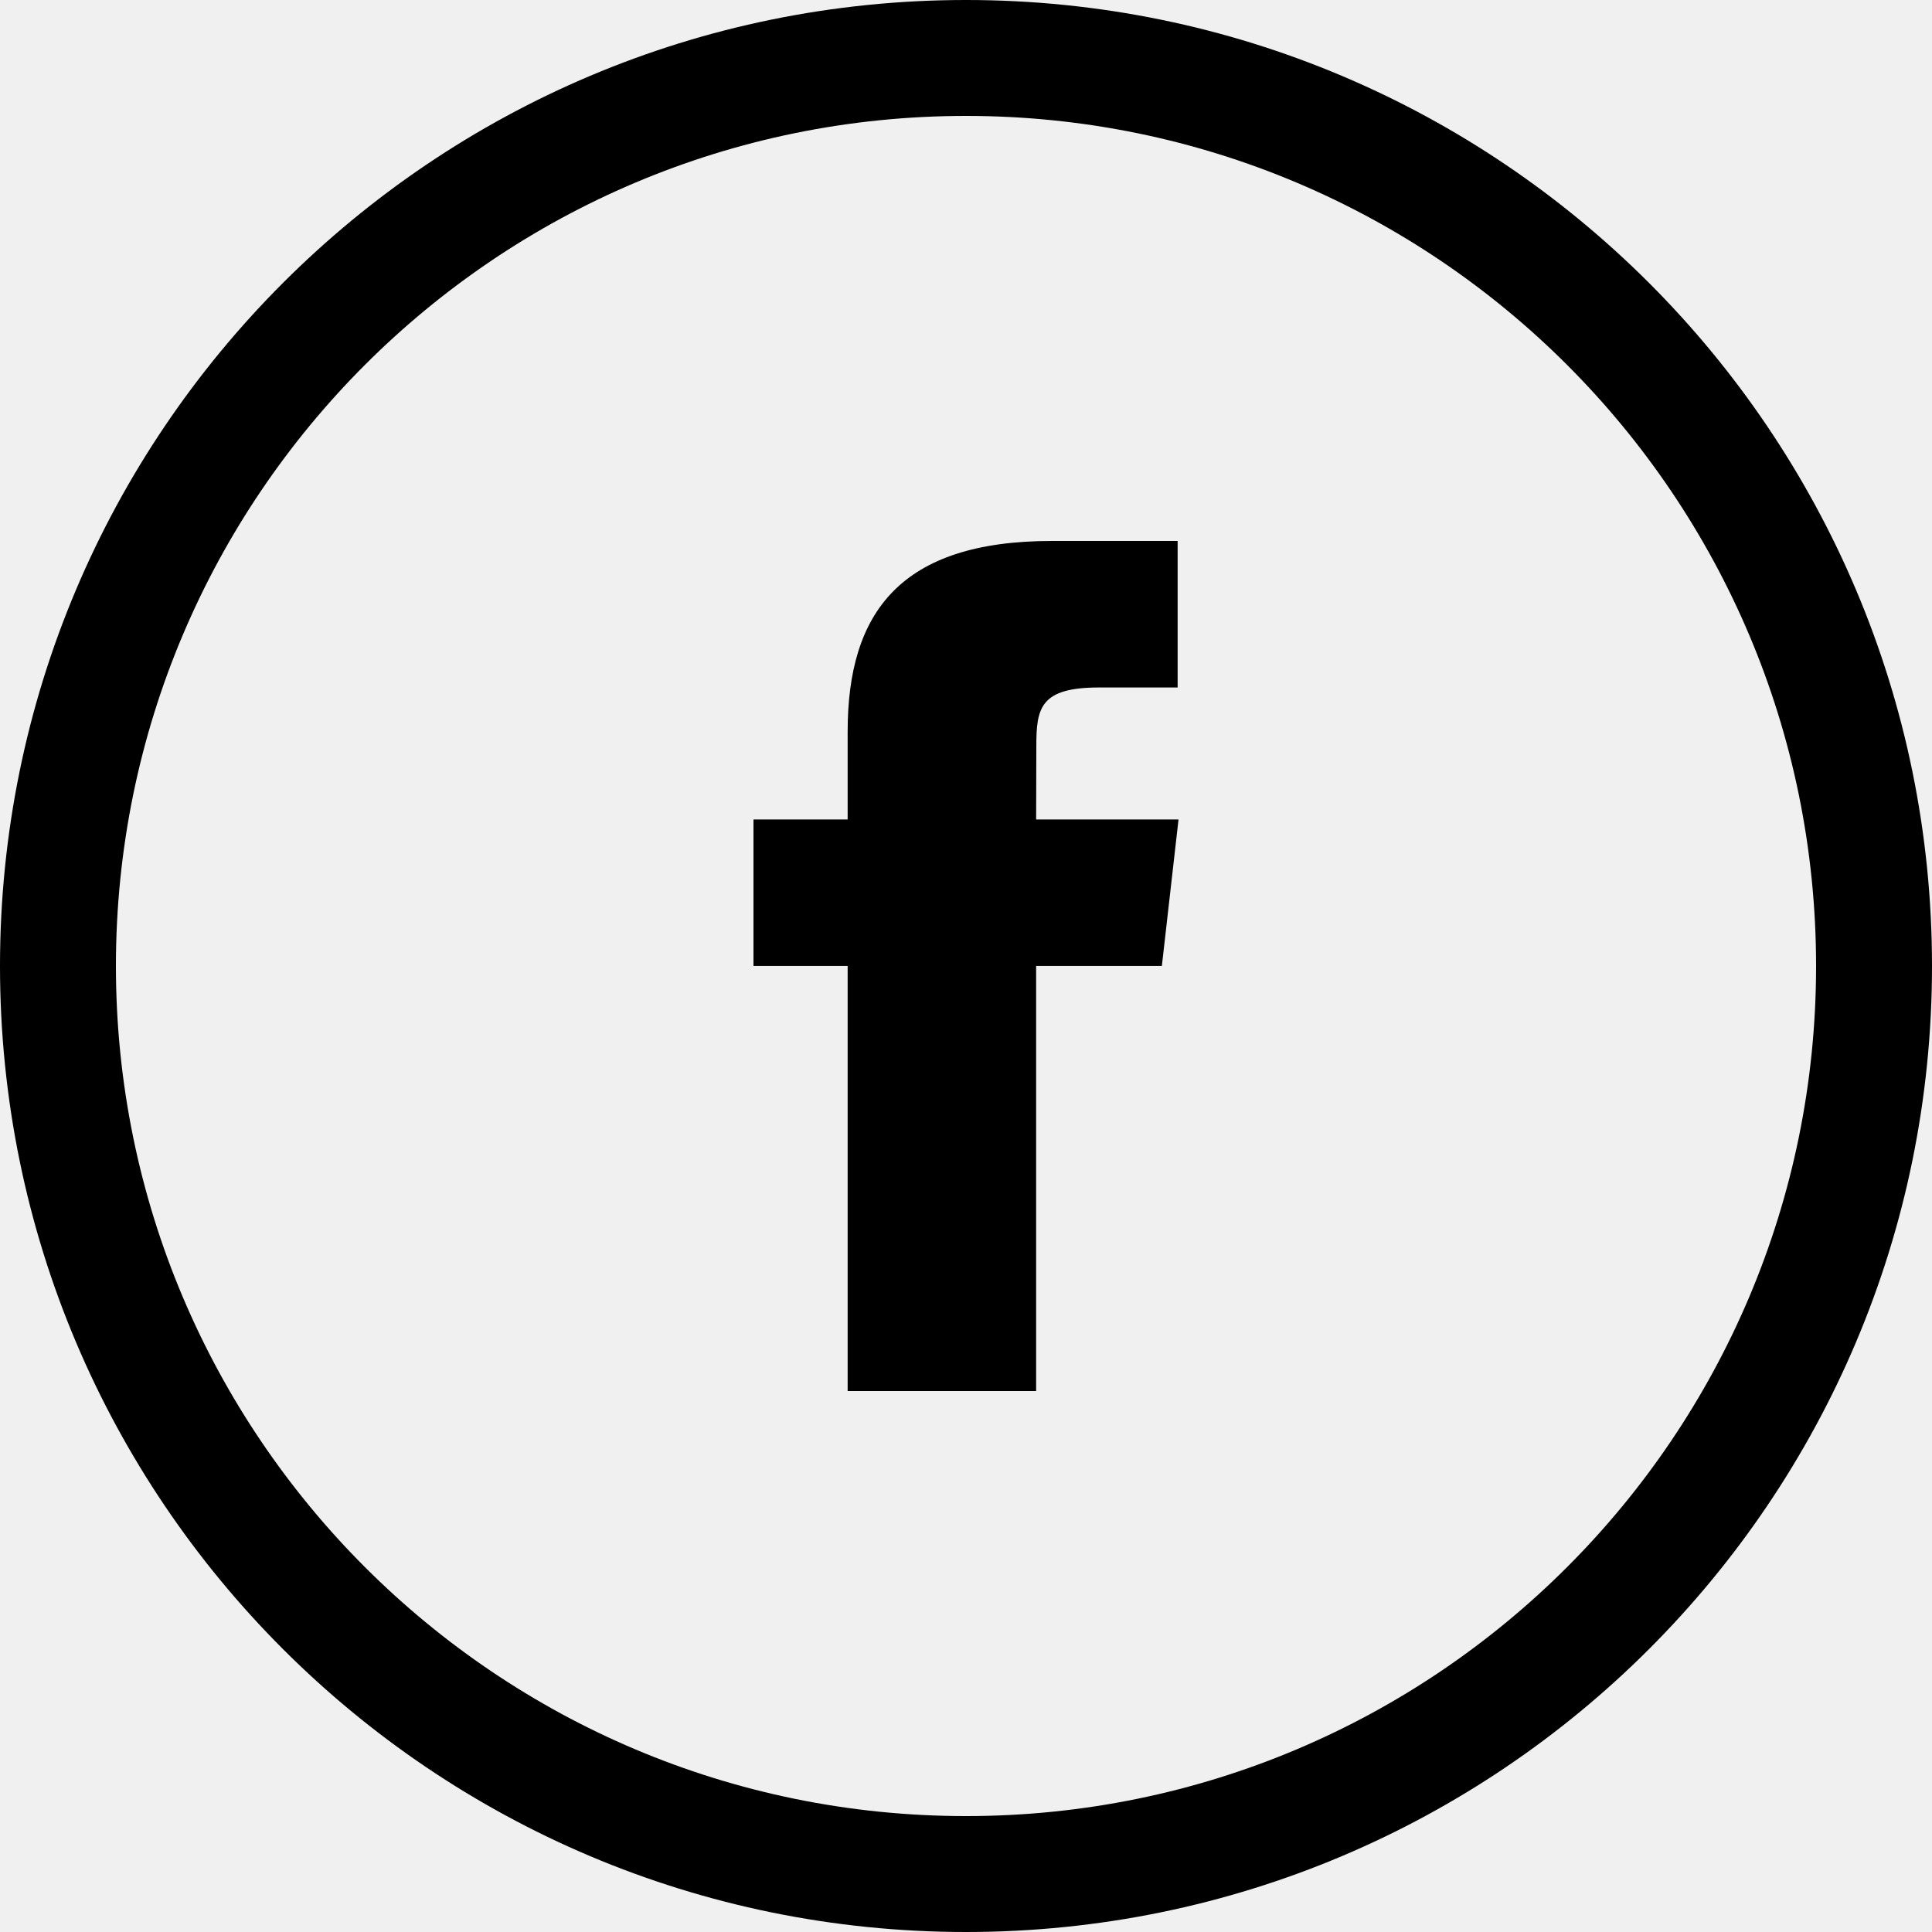
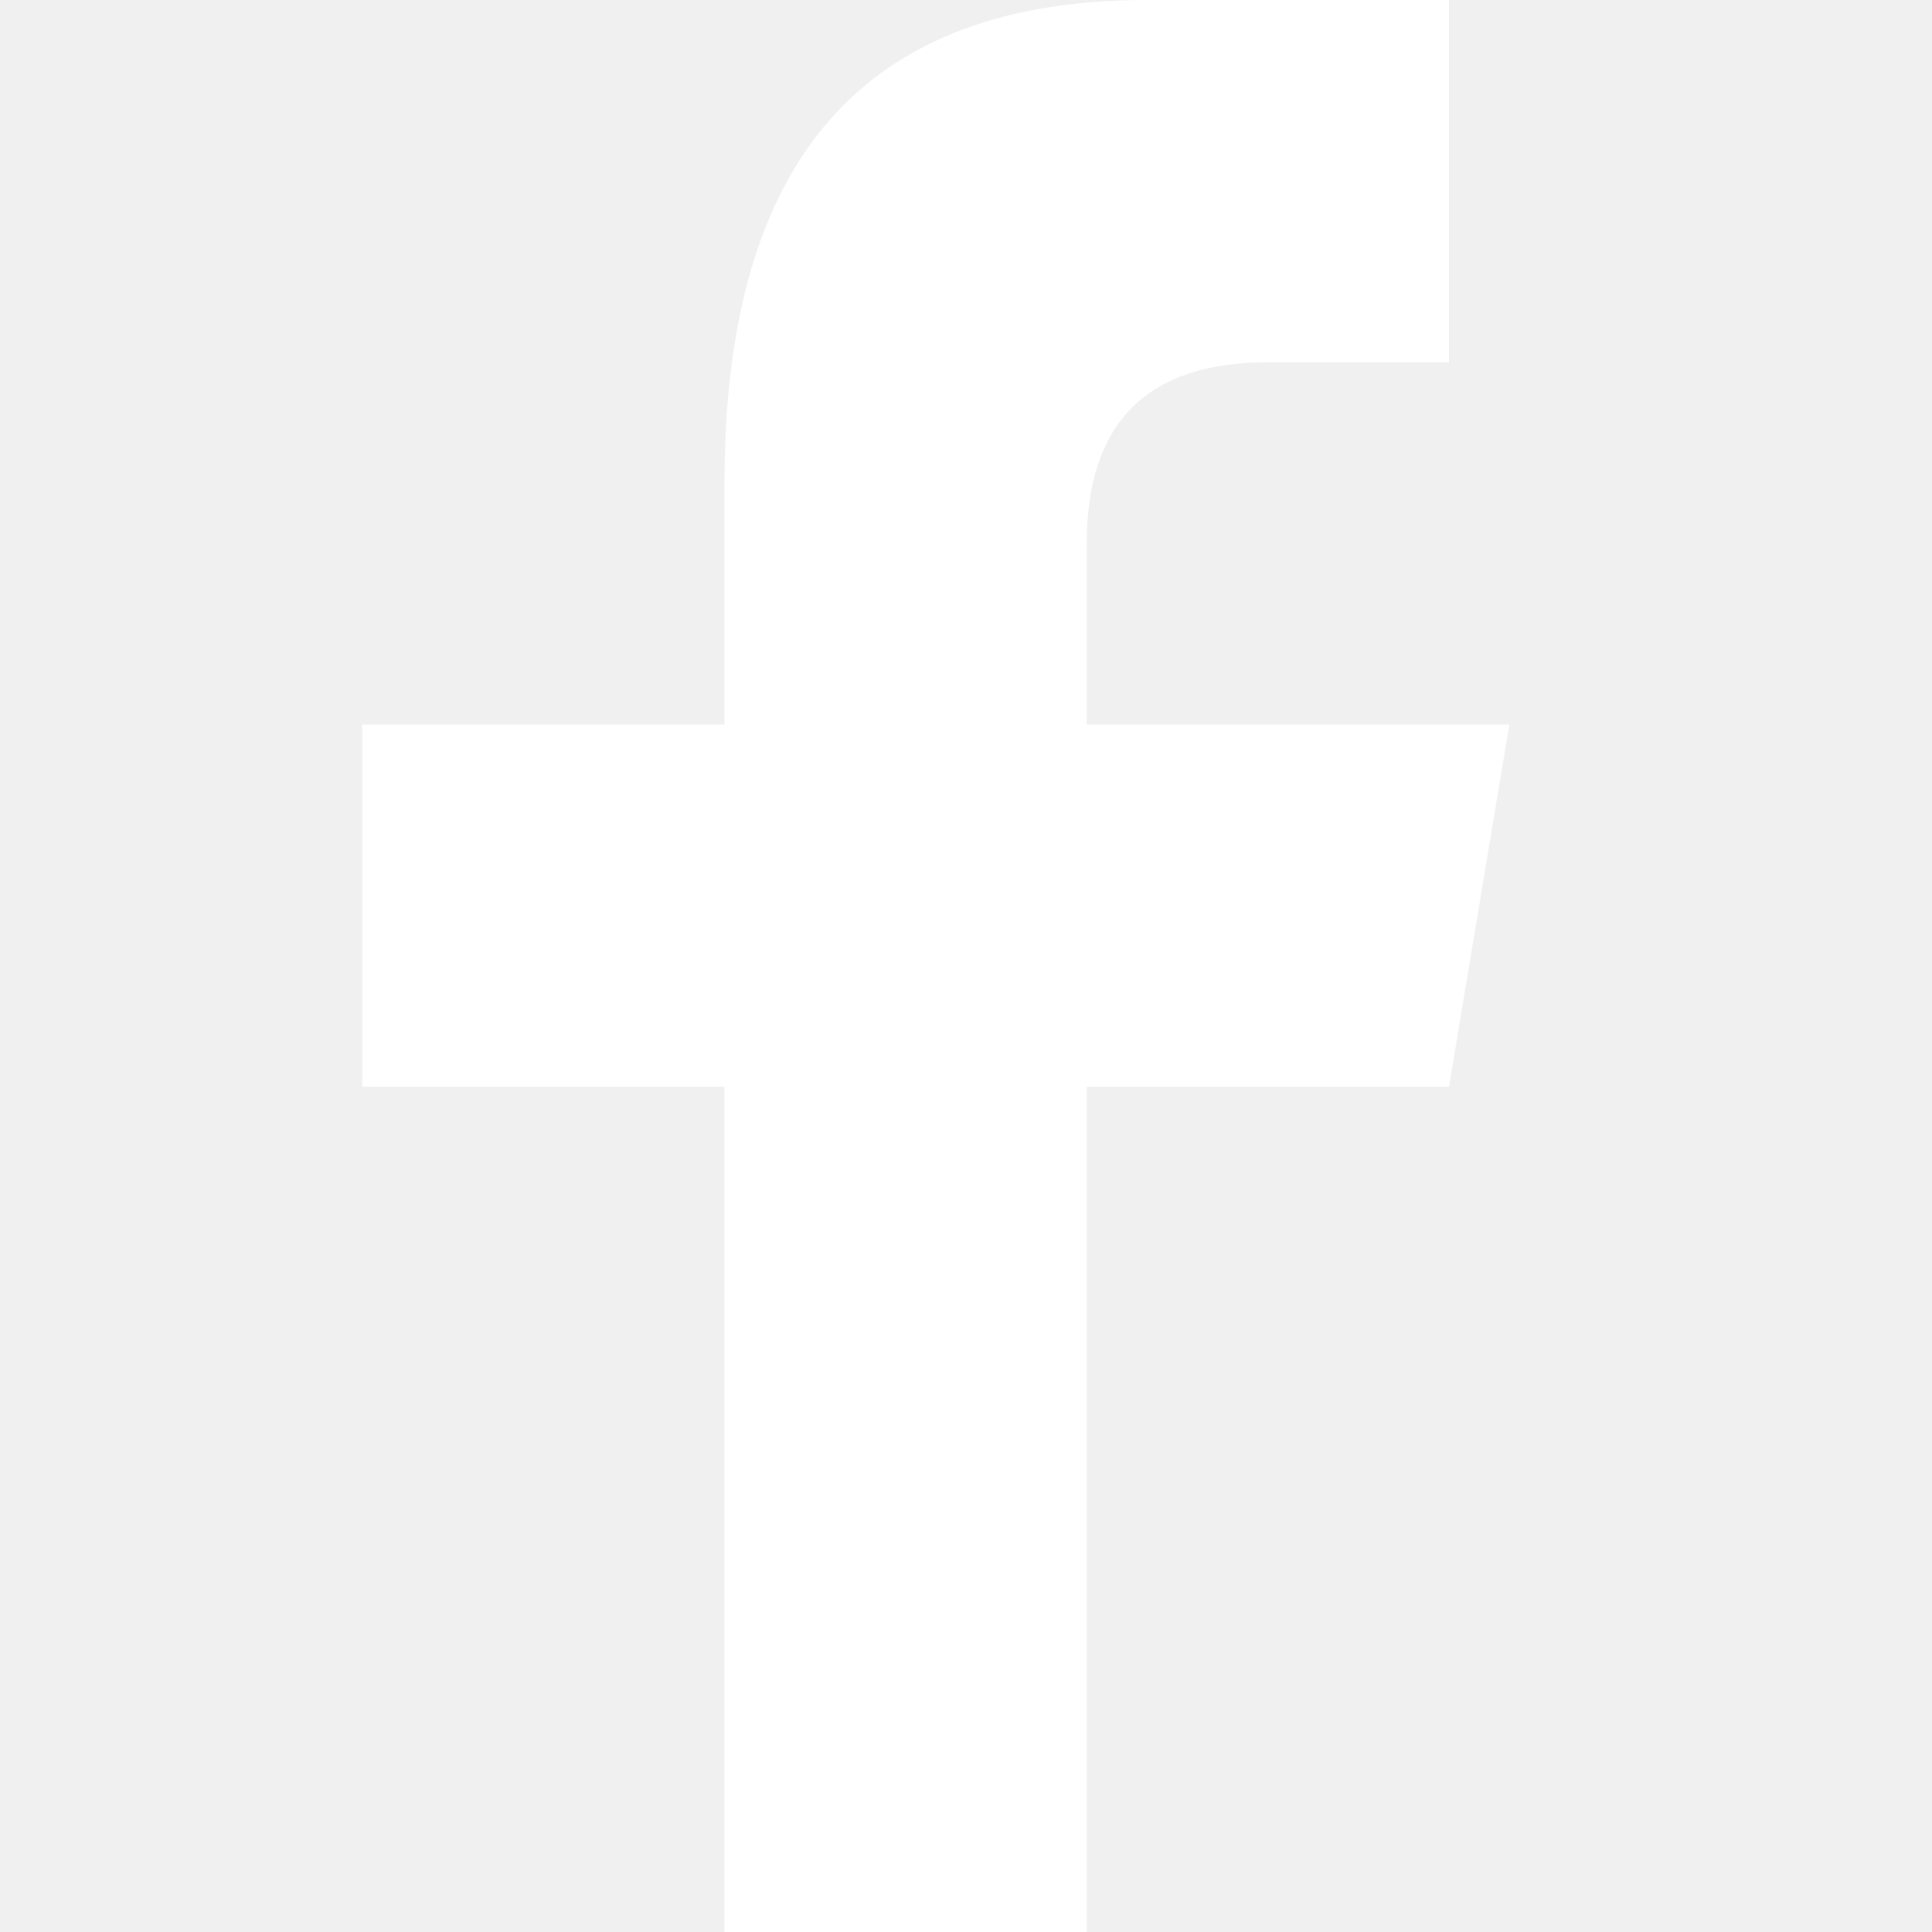
- <svg xmlns="http://www.w3.org/2000/svg" height="50px" version="1.1" viewBox="0 0 50 50" width="50px">
-   <defs />
-   <g fill="none" fill-rule="evenodd" id="Page-1" stroke="none" stroke-width="1">
-     <g fill="#000000" id="Facebook">
-       <path d="M25,50 C38.807,50 50,38.807 50,25 C50,11.193 38.807,0 25,0 C11.193,0 0,11.193 0,25 C0,38.807 11.193,50 25,50 Z M25,47 C37.15,47 47,37.15 47,25 C47,12.85 37.15,3 25,3 C12.85,3 3,12.85 3,25 C3,37.15 12.85,47 25,47 Z M26.815,36 L26.815,24.999 L30.069,24.999 L30.5,21.208 L26.815,21.208 L26.82,19.31 C26.82,18.321 26.921,17.792 28.443,17.792 L30.477,17.792 L30.477,14 L27.222,14 C23.313,14 21.937,15.839 21.937,18.932 L21.937,21.208 L19.5,21.208 L19.5,24.999 L21.937,24.999 L21.937,36 L26.815,36 Z M26.815,36" id="Oval-1" />
-     </g>
+ <svg xmlns="http://www.w3.org/2000/svg" width="32" height="32">
+   <g>
+     <rect fill="none" id="canvas_background" height="402" width="582" y="-1" x="-1" />
+   </g>
+   <g>
+     <path id="f_1_" fill="#ffffff" d="m18,32l0,-14l6,0l1,-6l-7,0l0,-3c0,-2 1.002,-3 3,-3l3,0l0,-6c-1,0 -3.24,0 -5,0c-5,0 -7,3 -7,8l0,4l-6,0l0,6l6,0l0,14l6,0z" />
  </g>
</svg>
